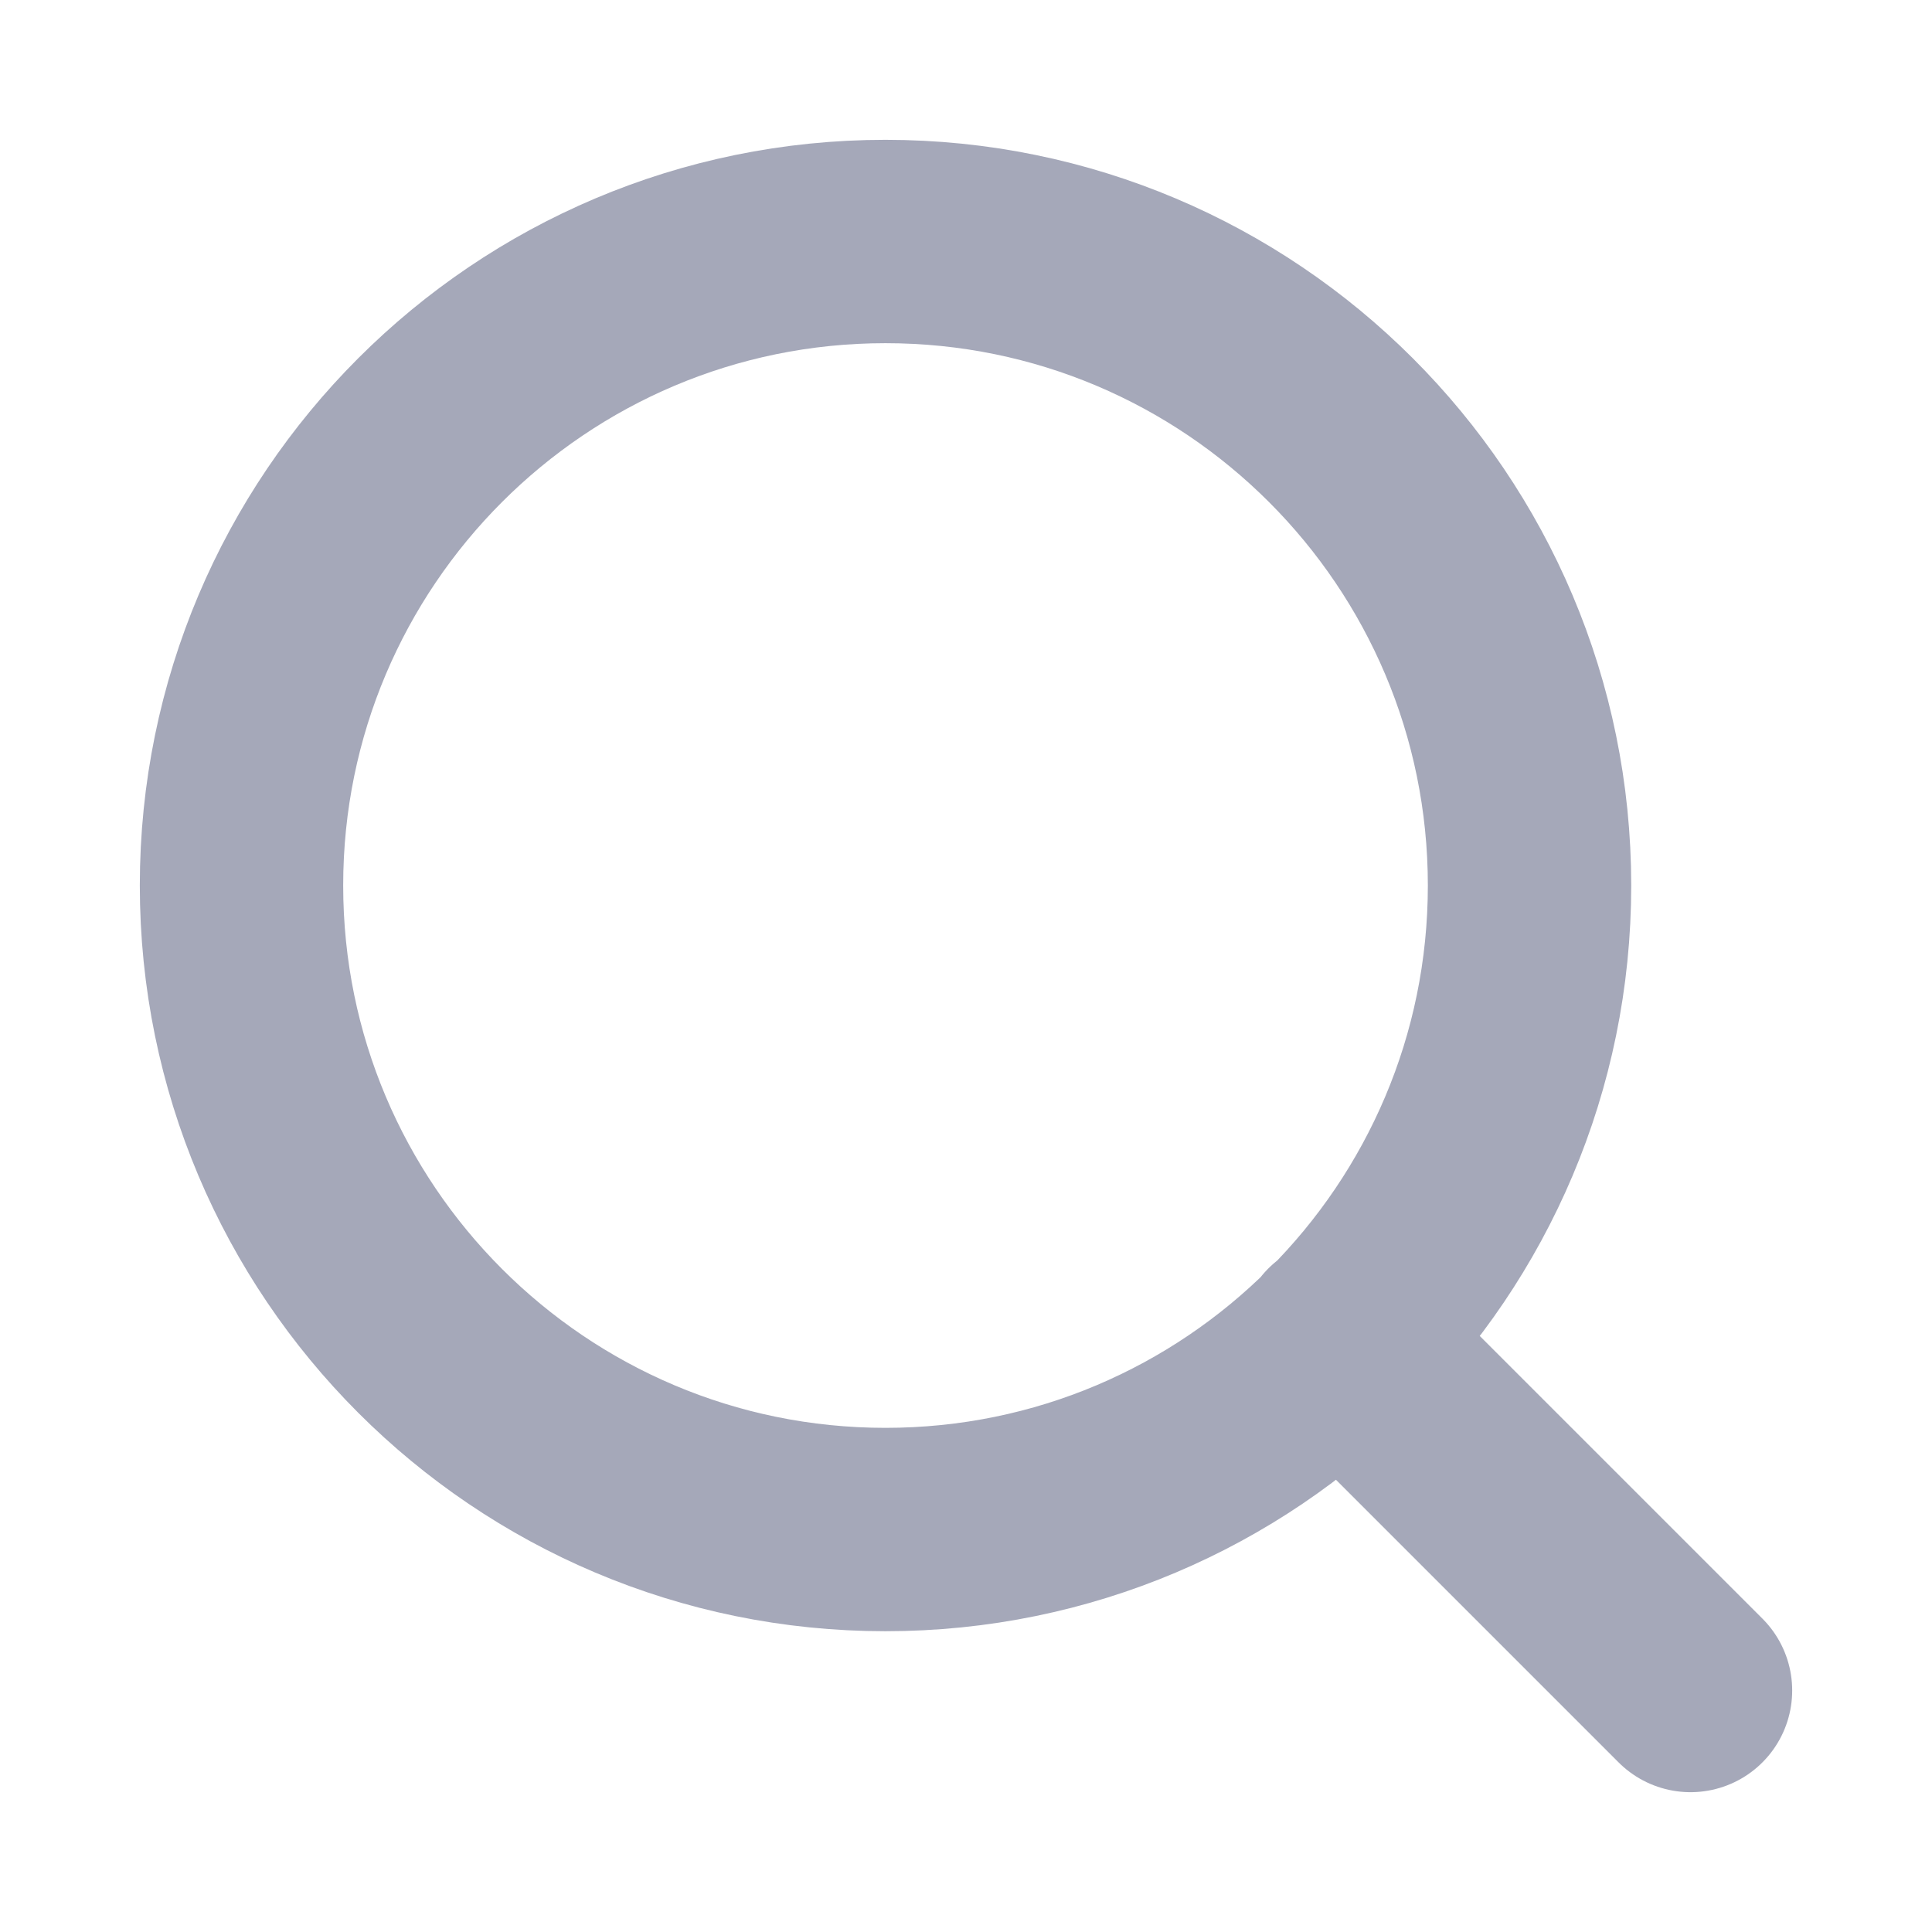
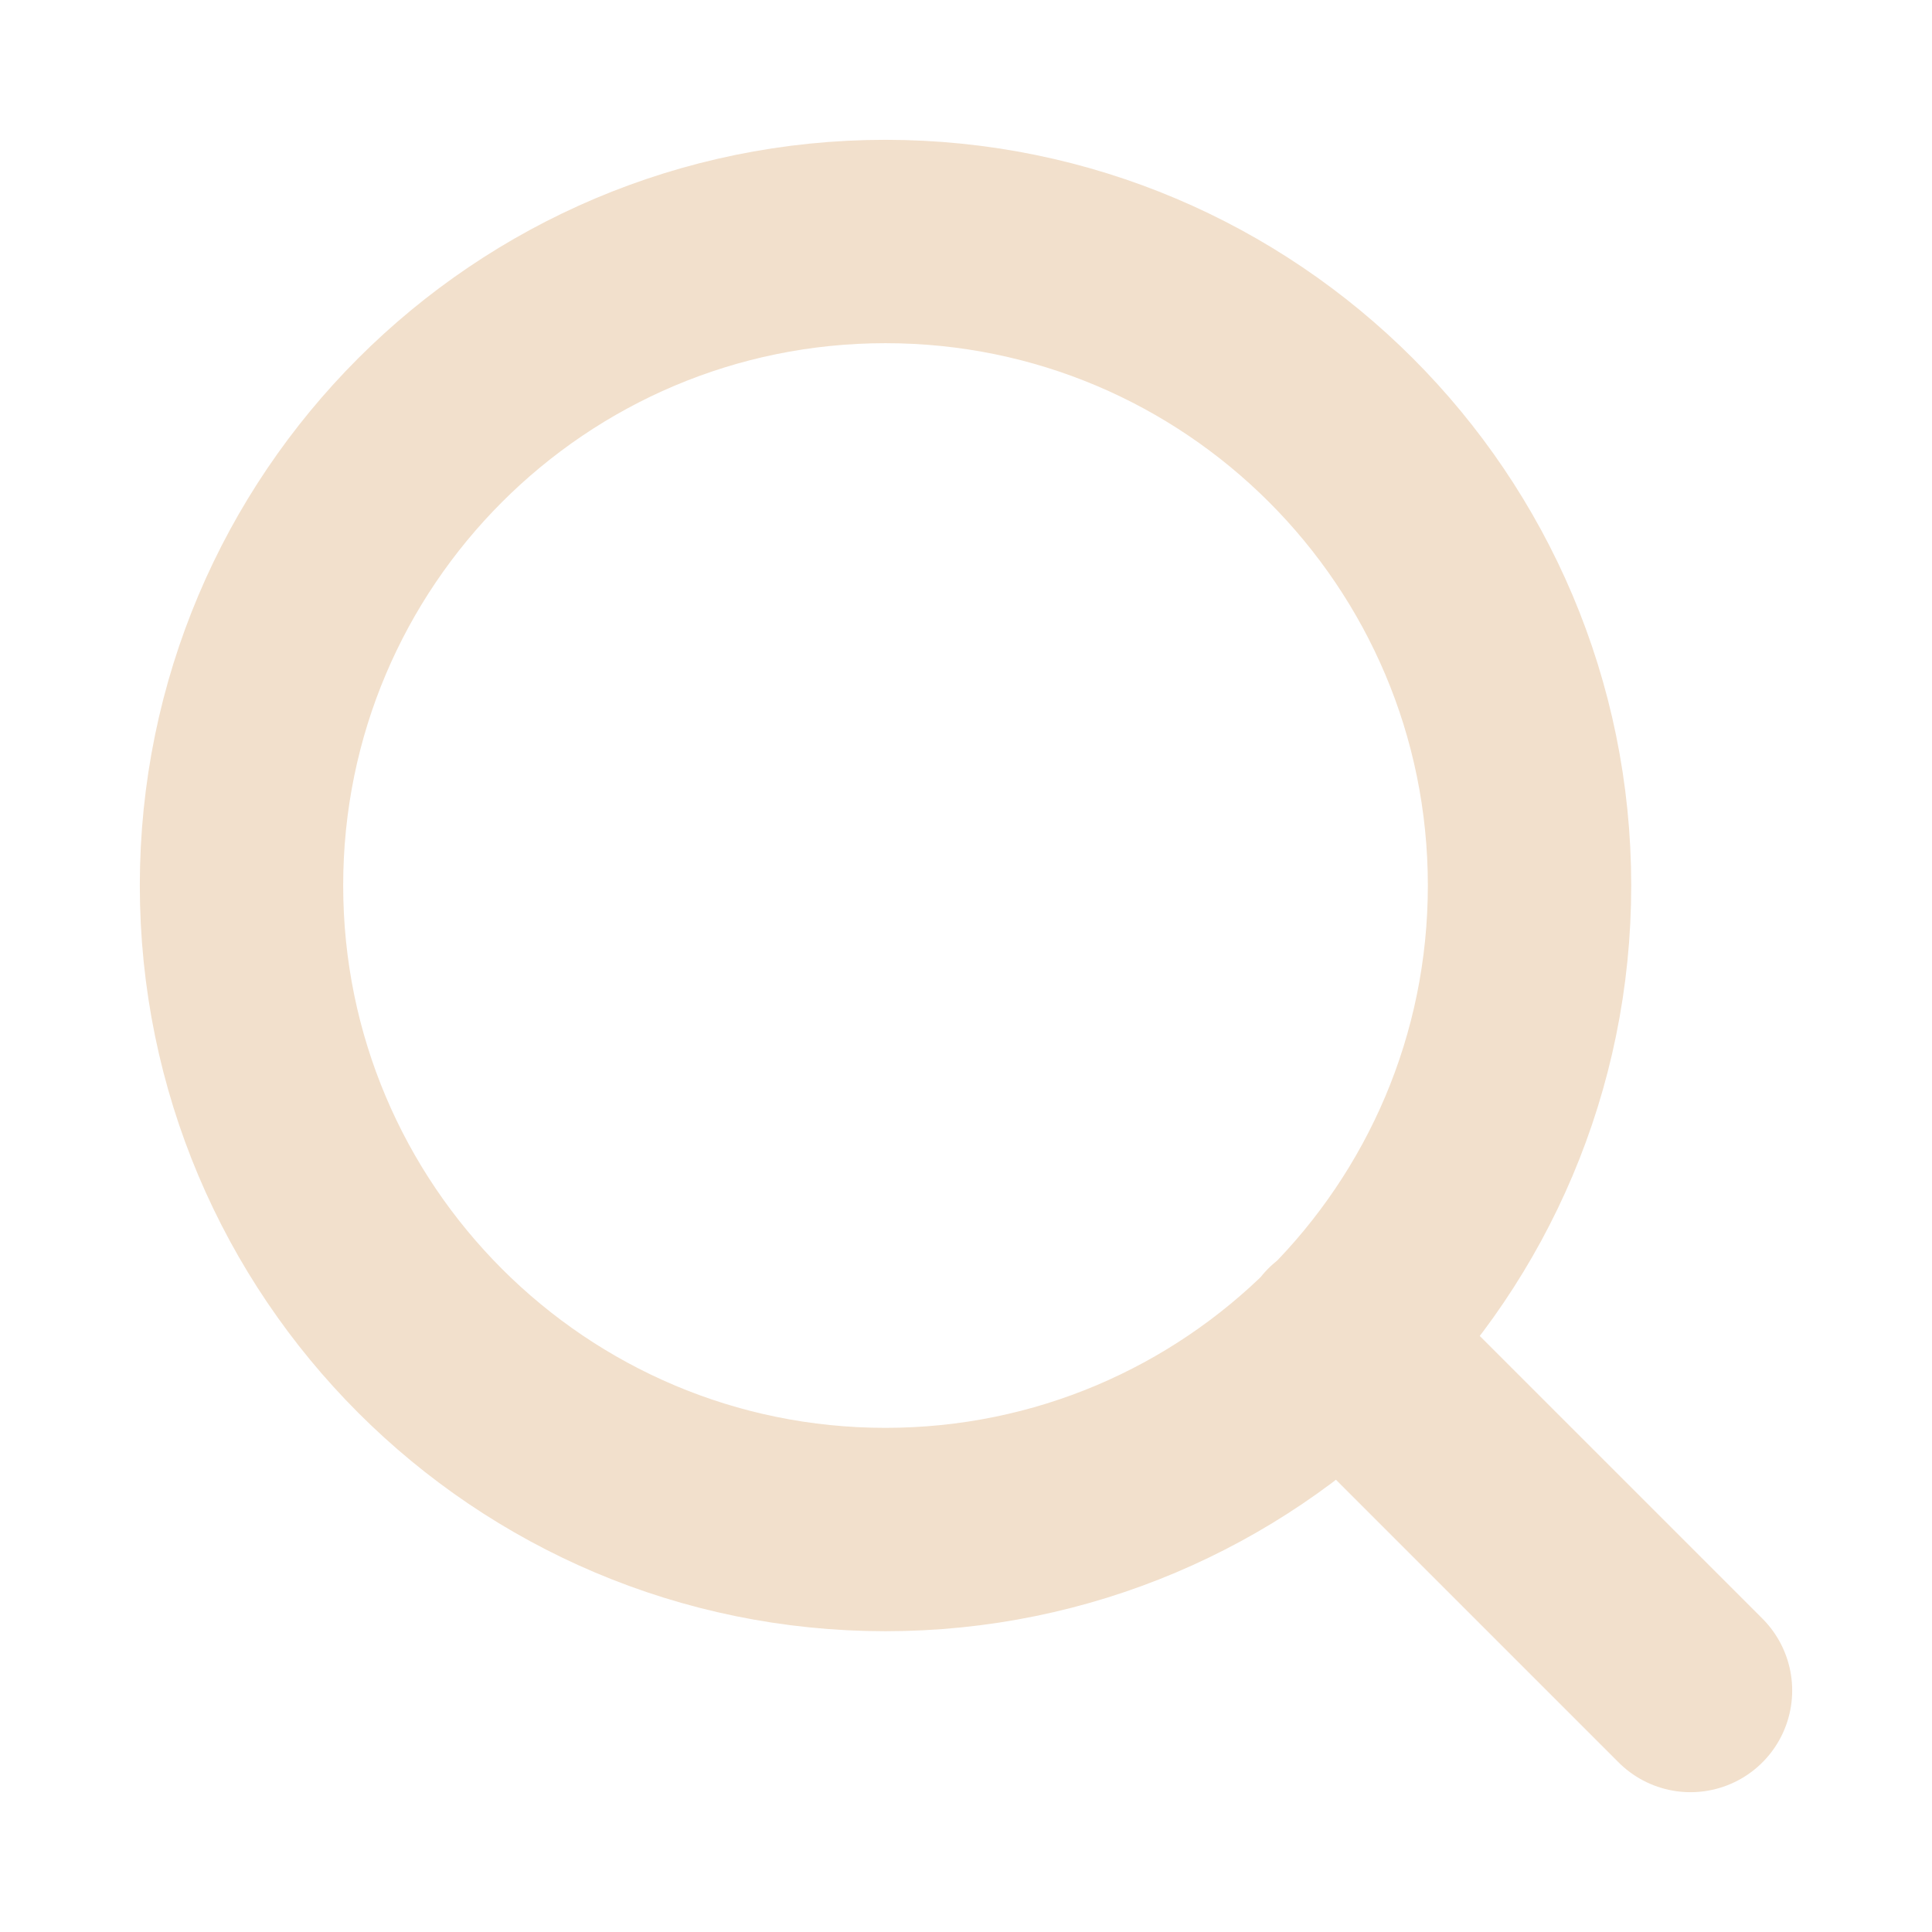
<svg xmlns="http://www.w3.org/2000/svg" width="19" height="19" viewBox="0 0 19 19" fill="none">
-   <path d="M16.625 16.625L13.181 13.181M15.042 8.708C15.042 12.206 12.206 15.042 8.708 15.042C5.211 15.042 2.375 12.206 2.375 8.708C2.375 5.211 5.211 2.375 8.708 2.375C12.206 2.375 15.042 5.211 15.042 8.708Z" stroke="#A5A8B9" stroke-width="2" stroke-linecap="round" stroke-linejoin="round" />
+   <path d="M16.625 16.625L13.181 13.181M15.042 8.708C15.042 12.206 12.206 15.042 8.708 15.042C5.211 15.042 2.375 12.206 2.375 8.708C2.375 5.211 5.211 2.375 8.708 2.375C12.206 2.375 15.042 5.211 15.042 8.708Z" stroke="#f2e0cc" stroke-width="2" stroke-linecap="round" stroke-linejoin="round" />
</svg>
